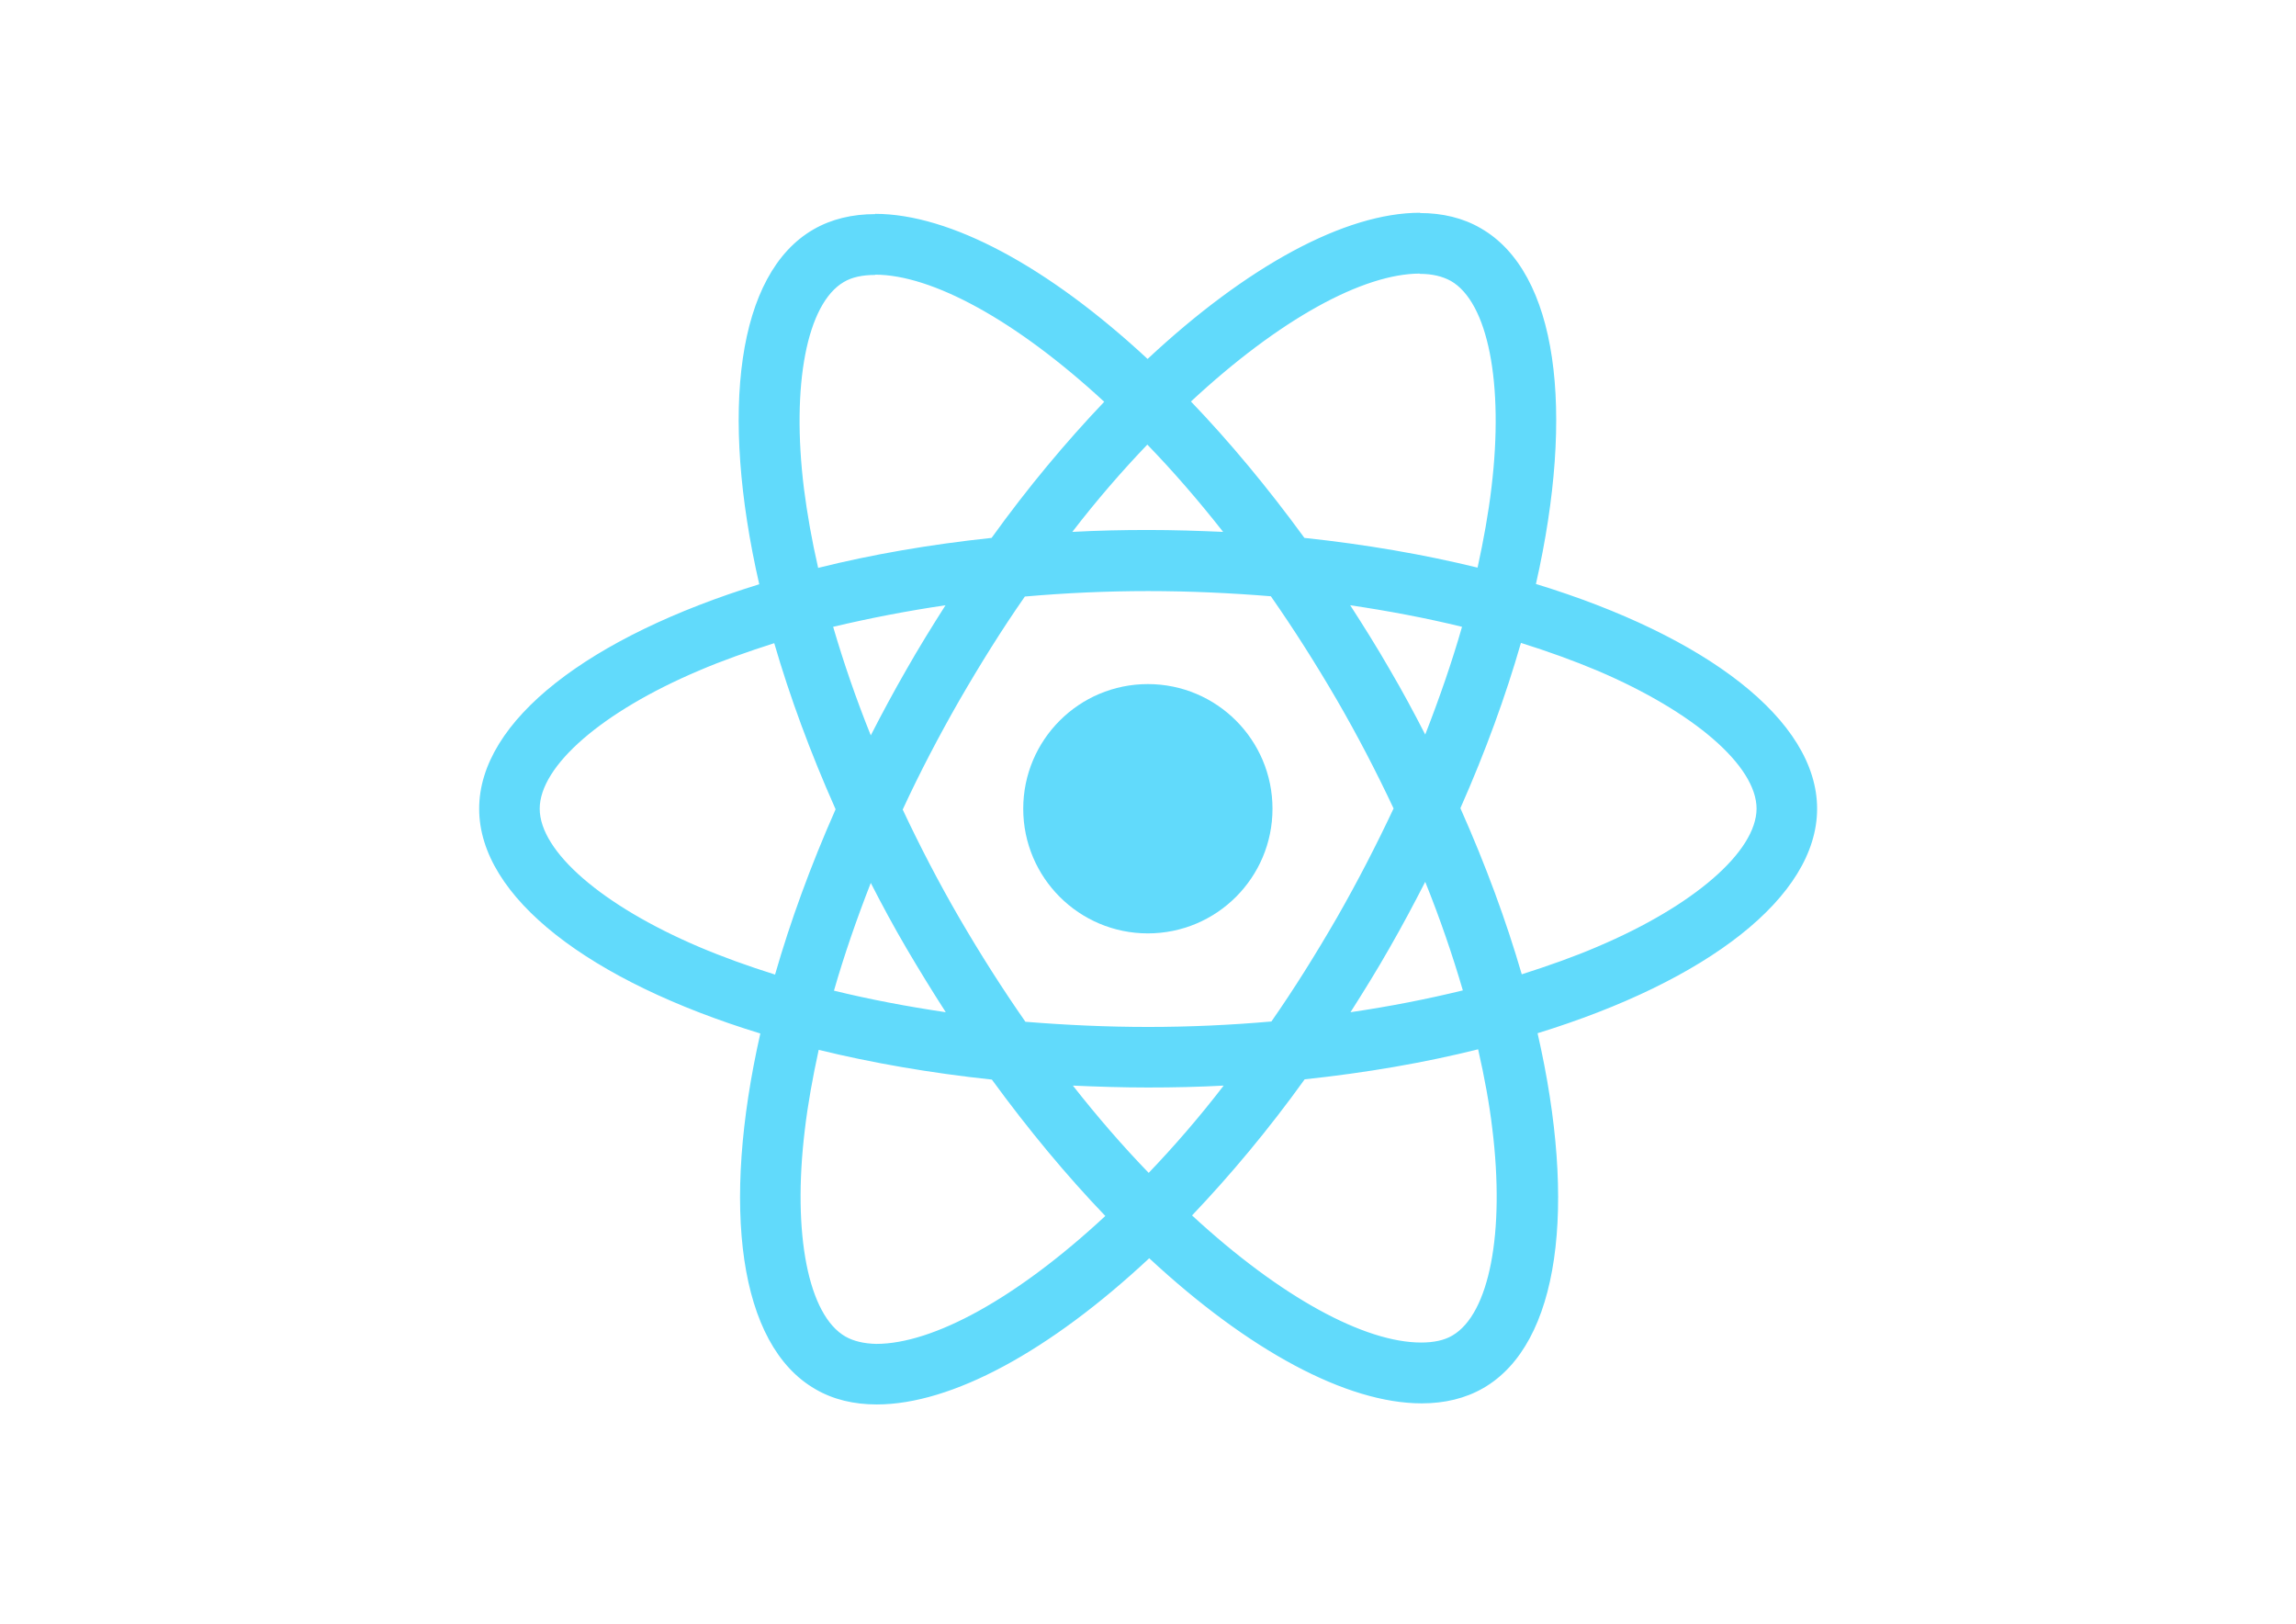
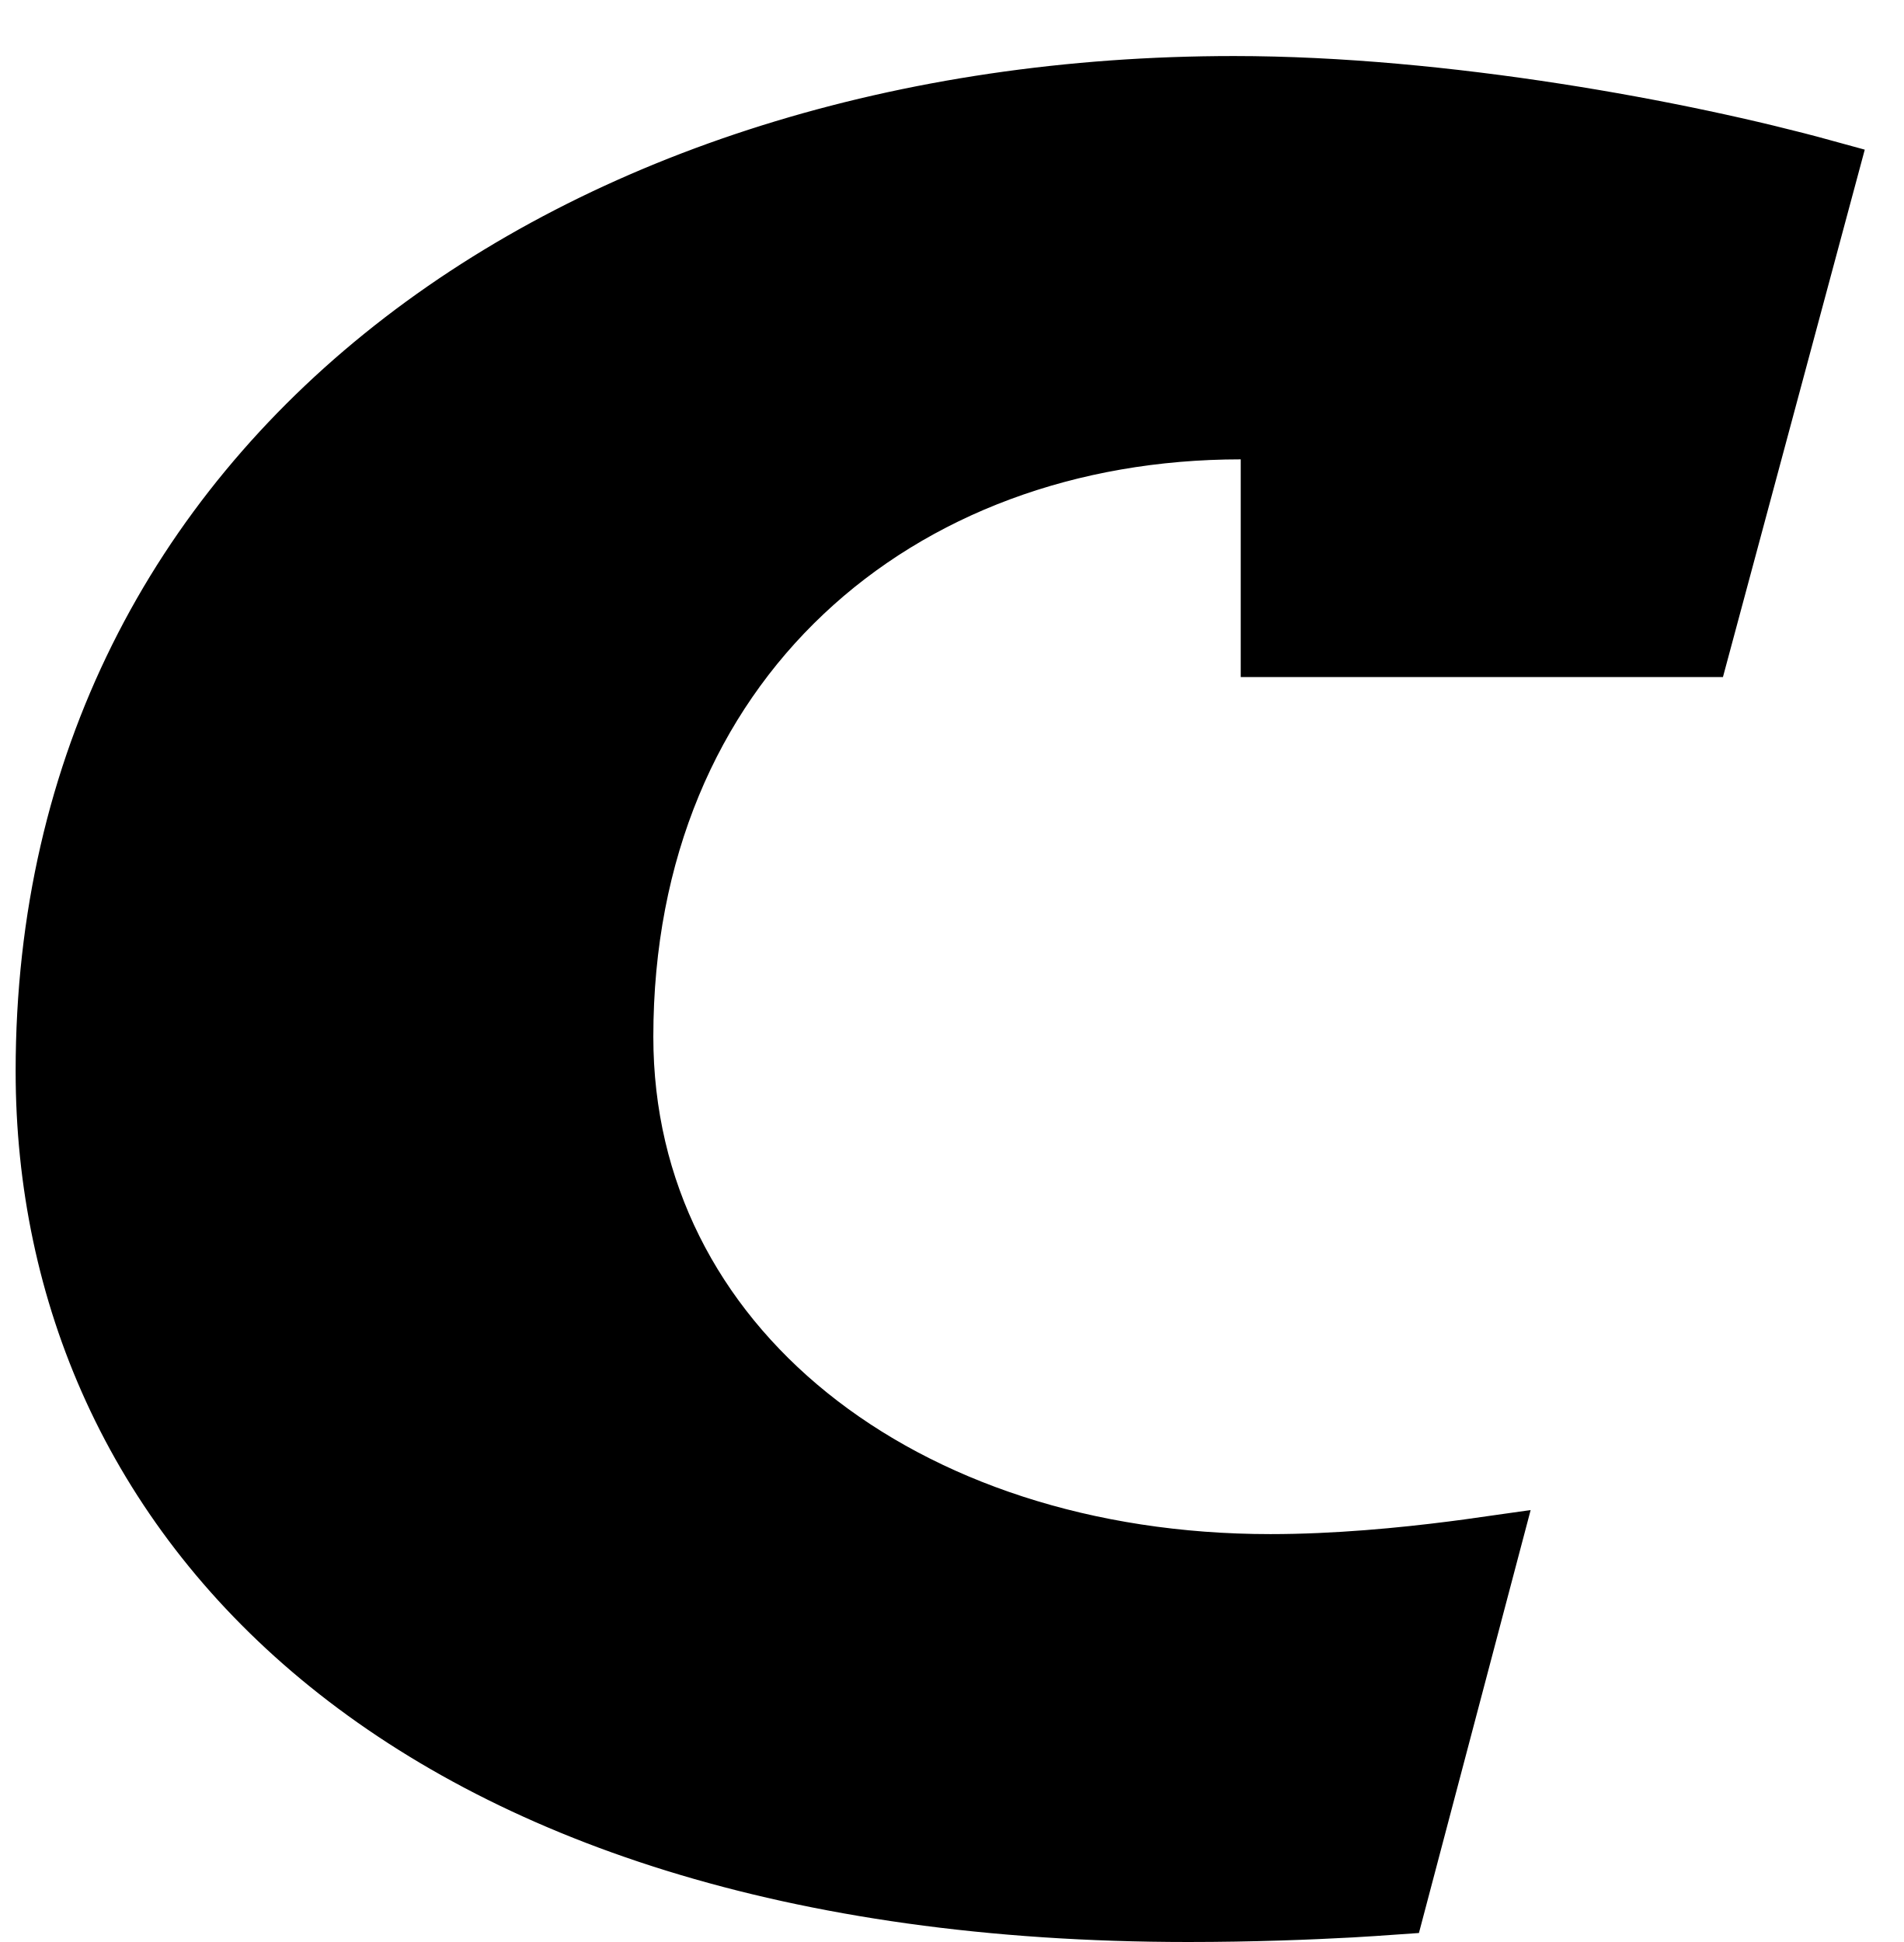
- <svg xmlns="http://www.w3.org/2000/svg" viewBox="0 0 841.9 595.3">
-   <g fill="#61DAFB">
-     <path d="M666.3 296.5c0-32.5-40.7-63.3-103.1-82.4 14.4-63.6 8-114.2-20.2-130.4-6.5-3.8-14.1-5.6-22.4-5.6v22.3c4.6 0 8.3.9 11.4 2.6 13.6 7.8 19.5 37.5 14.9 75.7-1.1 9.4-2.9 19.3-5.1 29.4-19.6-4.8-41-8.5-63.5-10.9-13.5-18.5-27.5-35.3-41.6-50 32.6-30.3 63.2-46.9 84-46.9V78c-27.5 0-63.5 19.6-99.9 53.6-36.4-33.8-72.4-53.2-99.9-53.2v22.3c20.7 0 51.4 16.5 84 46.6-14 14.7-28 31.4-41.3 49.9-22.6 2.4-44 6.1-63.6 11-2.3-10-4-19.7-5.2-29-4.7-38.2 1.1-67.9 14.6-75.8 3-1.8 6.9-2.6 11.5-2.6V78.5c-8.4 0-16 1.8-22.6 5.6-28.1 16.2-34.4 66.7-19.9 130.1-62.2 19.2-102.7 49.9-102.7 82.3 0 32.5 40.7 63.3 103.1 82.4-14.4 63.6-8 114.2 20.2 130.4 6.5 3.8 14.1 5.6 22.5 5.6 27.5 0 63.5-19.6 99.9-53.6 36.4 33.8 72.4 53.2 99.9 53.2 8.4 0 16-1.8 22.6-5.6 28.1-16.2 34.4-66.7 19.9-130.1 62-19.1 102.5-49.9 102.5-82.3zm-130.2-66.7c-3.7 12.9-8.3 26.2-13.5 39.5-4.1-8-8.4-16-13.1-24-4.6-8-9.5-15.8-14.4-23.4 14.2 2.1 27.9 4.7 41 7.9zm-45.8 106.5c-7.8 13.5-15.8 26.3-24.1 38.2-14.9 1.3-30 2-45.2 2-15.1 0-30.2-.7-45-1.9-8.3-11.9-16.4-24.6-24.2-38-7.6-13.1-14.5-26.4-20.8-39.8 6.2-13.4 13.2-26.8 20.7-39.9 7.8-13.5 15.8-26.3 24.1-38.2 14.9-1.3 30-2 45.2-2 15.1 0 30.2.7 45 1.9 8.3 11.9 16.4 24.6 24.2 38 7.6 13.1 14.5 26.4 20.8 39.8-6.3 13.4-13.2 26.8-20.7 39.9zm32.3-13c5.4 13.4 10 26.8 13.8 39.8-13.1 3.2-26.9 5.9-41.2 8 4.9-7.7 9.8-15.6 14.4-23.7 4.6-8 8.9-16.1 13-24.1zM421.2 430c-9.3-9.6-18.6-20.3-27.8-32 9 .4 18.2.7 27.5.7 9.4 0 18.7-.2 27.8-.7-9 11.7-18.3 22.4-27.5 32zm-74.4-58.9c-14.2-2.1-27.9-4.7-41-7.9 3.7-12.9 8.3-26.2 13.5-39.5 4.1 8 8.4 16 13.1 24 4.7 8 9.5 15.8 14.4 23.4zM420.7 163c9.3 9.6 18.6 20.3 27.8 32-9-.4-18.2-.7-27.5-.7-9.4 0-18.7.2-27.8.7 9-11.7 18.3-22.4 27.5-32zm-74 58.9c-4.9 7.7-9.8 15.6-14.4 23.7-4.6 8-8.9 16-13 24-5.4-13.4-10-26.8-13.8-39.8 13.1-3.1 26.9-5.8 41.2-7.9zm-90.5 125.2c-35.4-15.1-58.3-34.9-58.3-50.6 0-15.7 22.9-35.6 58.3-50.6 8.6-3.7 18-7 27.7-10.1 5.7 19.6 13.2 40 22.5 60.9-9.2 20.8-16.6 41.1-22.2 60.6-9.9-3.1-19.3-6.5-28-10.2zM310 490c-13.6-7.8-19.5-37.5-14.9-75.7 1.1-9.4 2.9-19.3 5.1-29.4 19.6 4.8 41 8.5 63.5 10.9 13.5 18.5 27.5 35.3 41.6 50-32.6 30.3-63.2 46.9-84 46.9-4.5-.1-8.3-1-11.3-2.7zm237.2-76.2c4.7 38.2-1.1 67.9-14.6 75.8-3 1.8-6.9 2.6-11.5 2.6-20.7 0-51.4-16.5-84-46.6 14-14.7 28-31.4 41.3-49.9 22.6-2.4 44-6.1 63.6-11 2.3 10.1 4.1 19.8 5.2 29.1zm38.5-66.7c-8.6 3.7-18 7-27.7 10.1-5.7-19.6-13.2-40-22.5-60.9 9.2-20.8 16.6-41.1 22.2-60.6 9.9 3.1 19.3 6.5 28.1 10.2 35.4 15.1 58.3 34.9 58.3 50.6-.1 15.7-23 35.6-58.4 50.6zM320.8 78.4z" />
-     <circle cx="420.9" cy="296.5" r="45.7" />
-     <path d="M520.5 78.1z" />
-   </g>
+ <svg xmlns="http://www.w3.org/2000/svg" width="50" height="51" viewBox="0 0 27 28" fill="none">
+   <path d="M20.725 22.433C20.885 22.413 21.033 22.392 21.167 22.373L19.84 27.397C19.686 27.408 19.485 27.421 19.245 27.435C18.655 27.467 17.832 27.5 16.905 27.5C11.203 27.5 7.101 26.043 4.434 23.828C1.774 21.619 0.5 18.624 0.5 15.445C0.5 11.029 2.41 7.512 5.483 5.087C8.567 2.654 12.843 1.308 17.564 1.308C20.587 1.308 24.014 1.949 26.048 2.508L24.232 9.262H18.163V6.623V6.123H17.663C15.179 6.123 12.934 6.954 11.306 8.49C9.674 10.029 8.694 12.245 8.694 14.949C8.694 19.449 12.745 22.619 18.091 22.619C19.043 22.619 20.005 22.525 20.725 22.433Z" fill="black" stroke="black" />
</svg>
